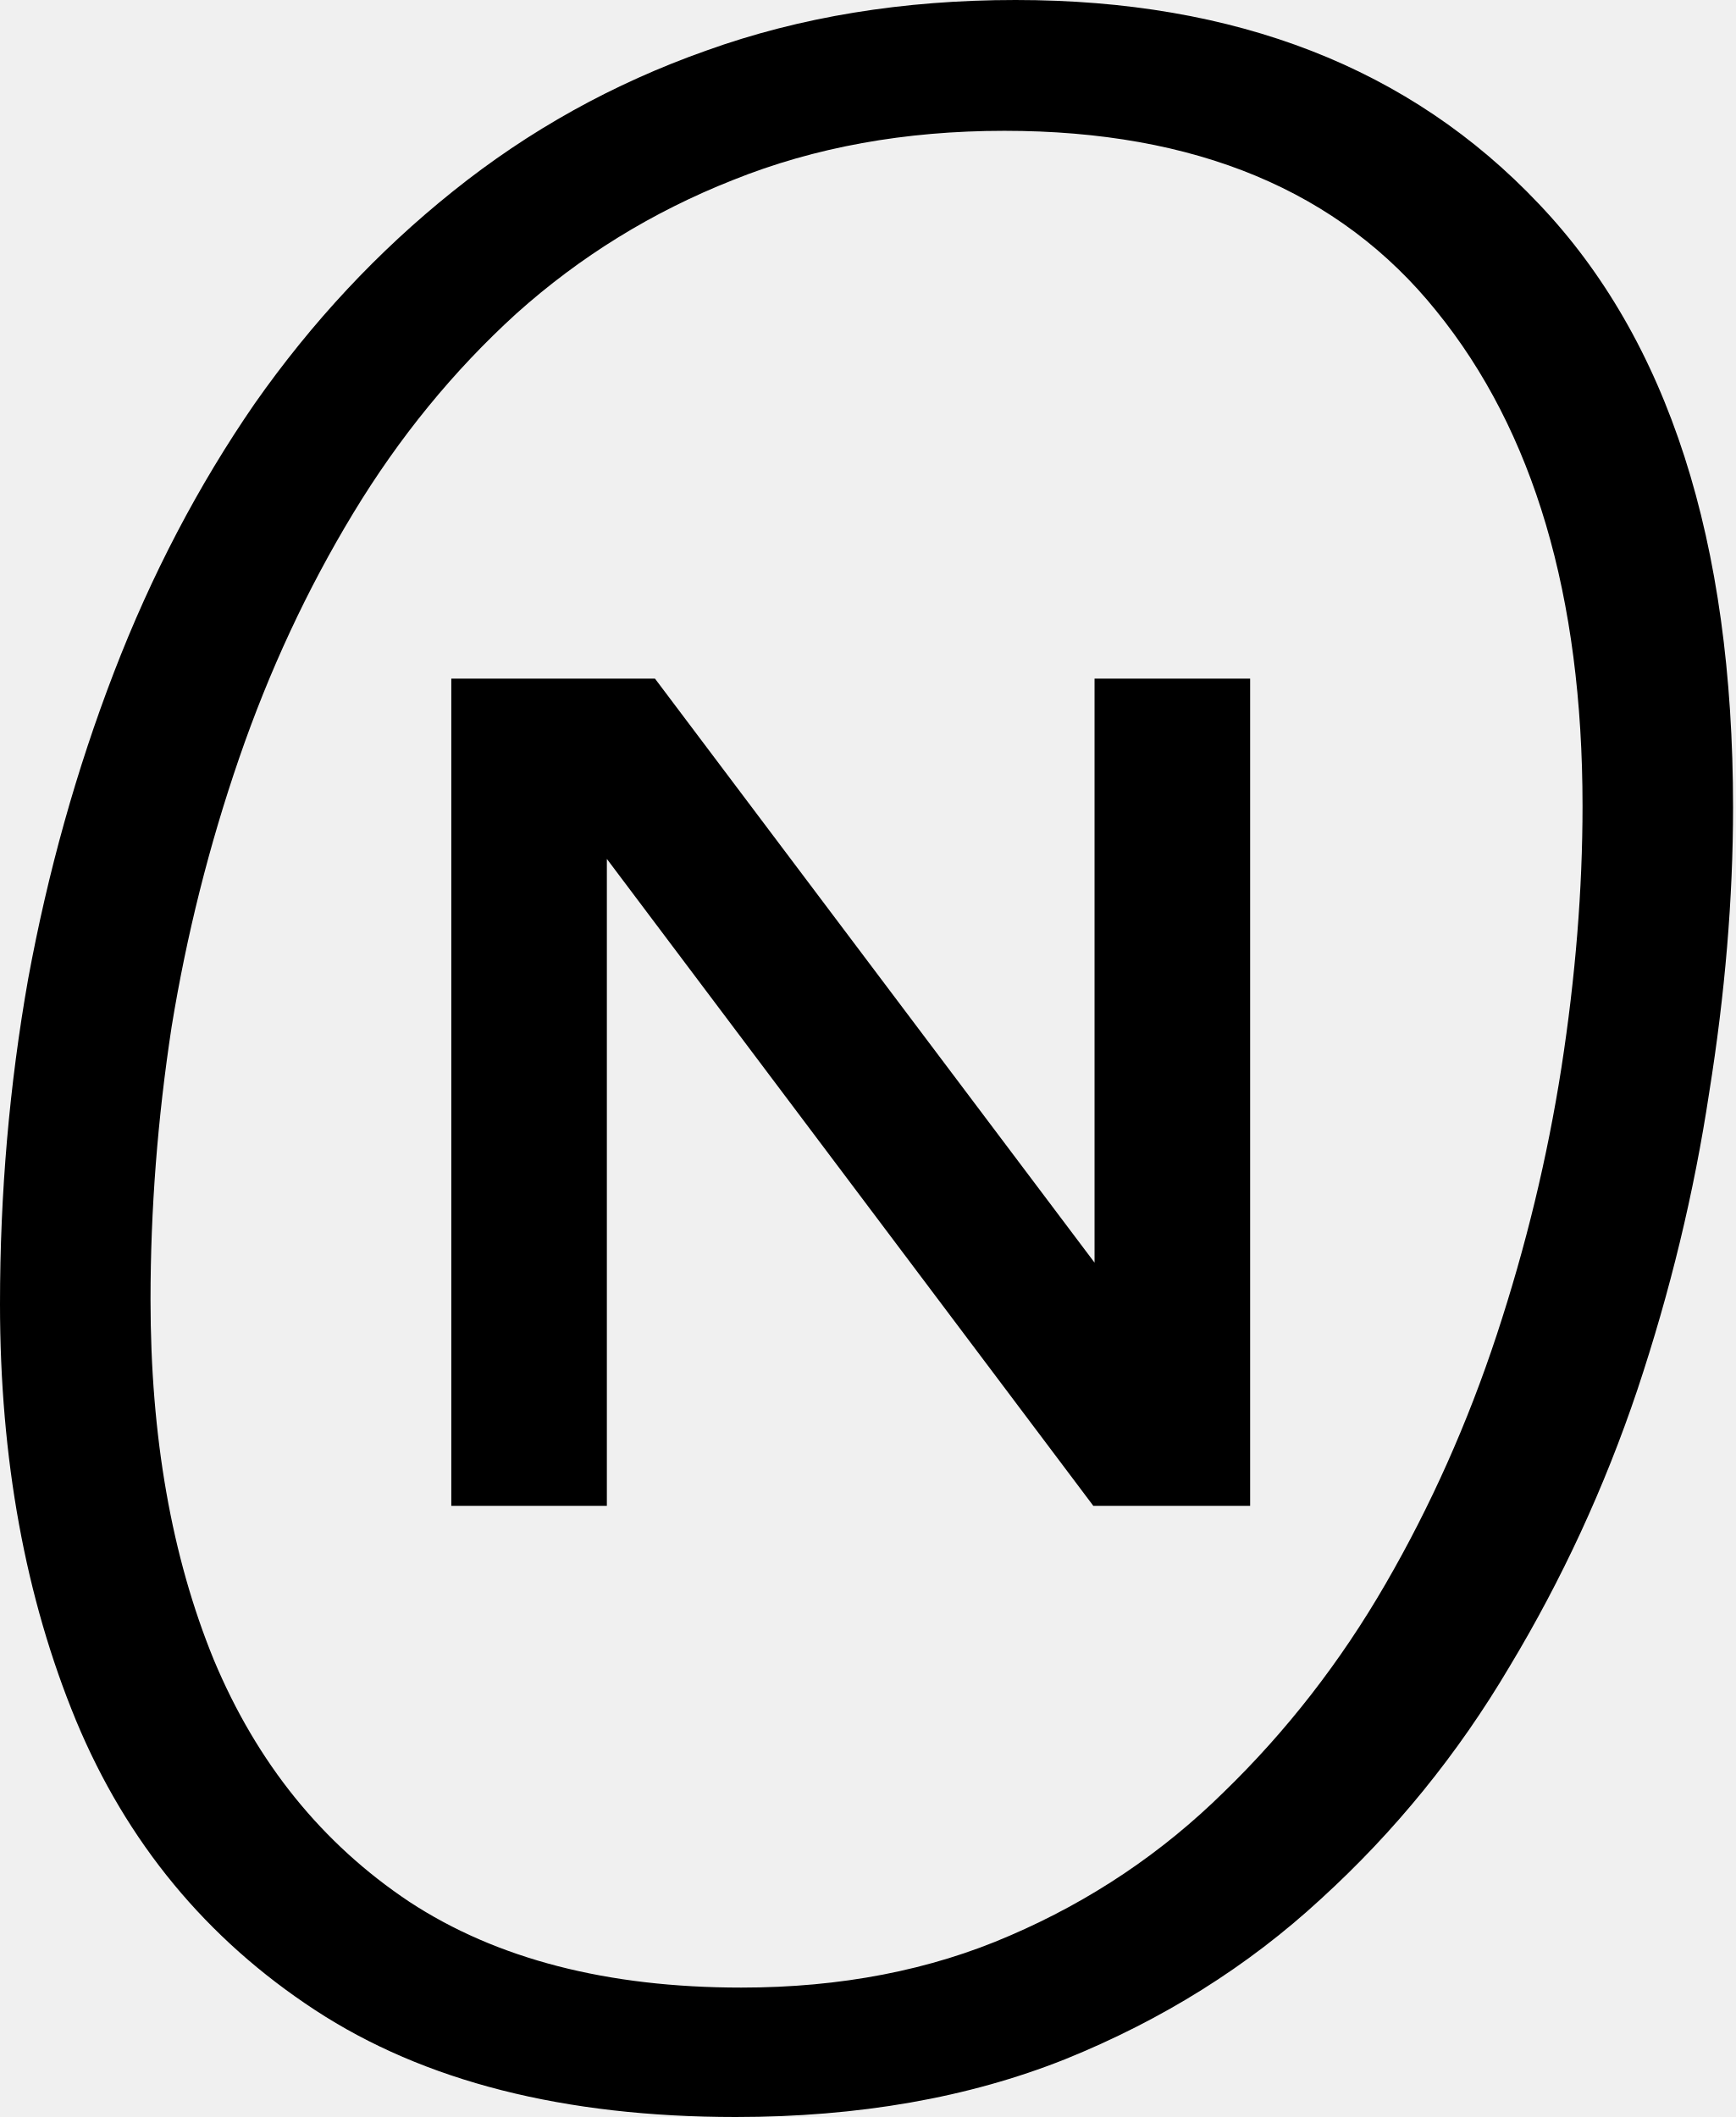
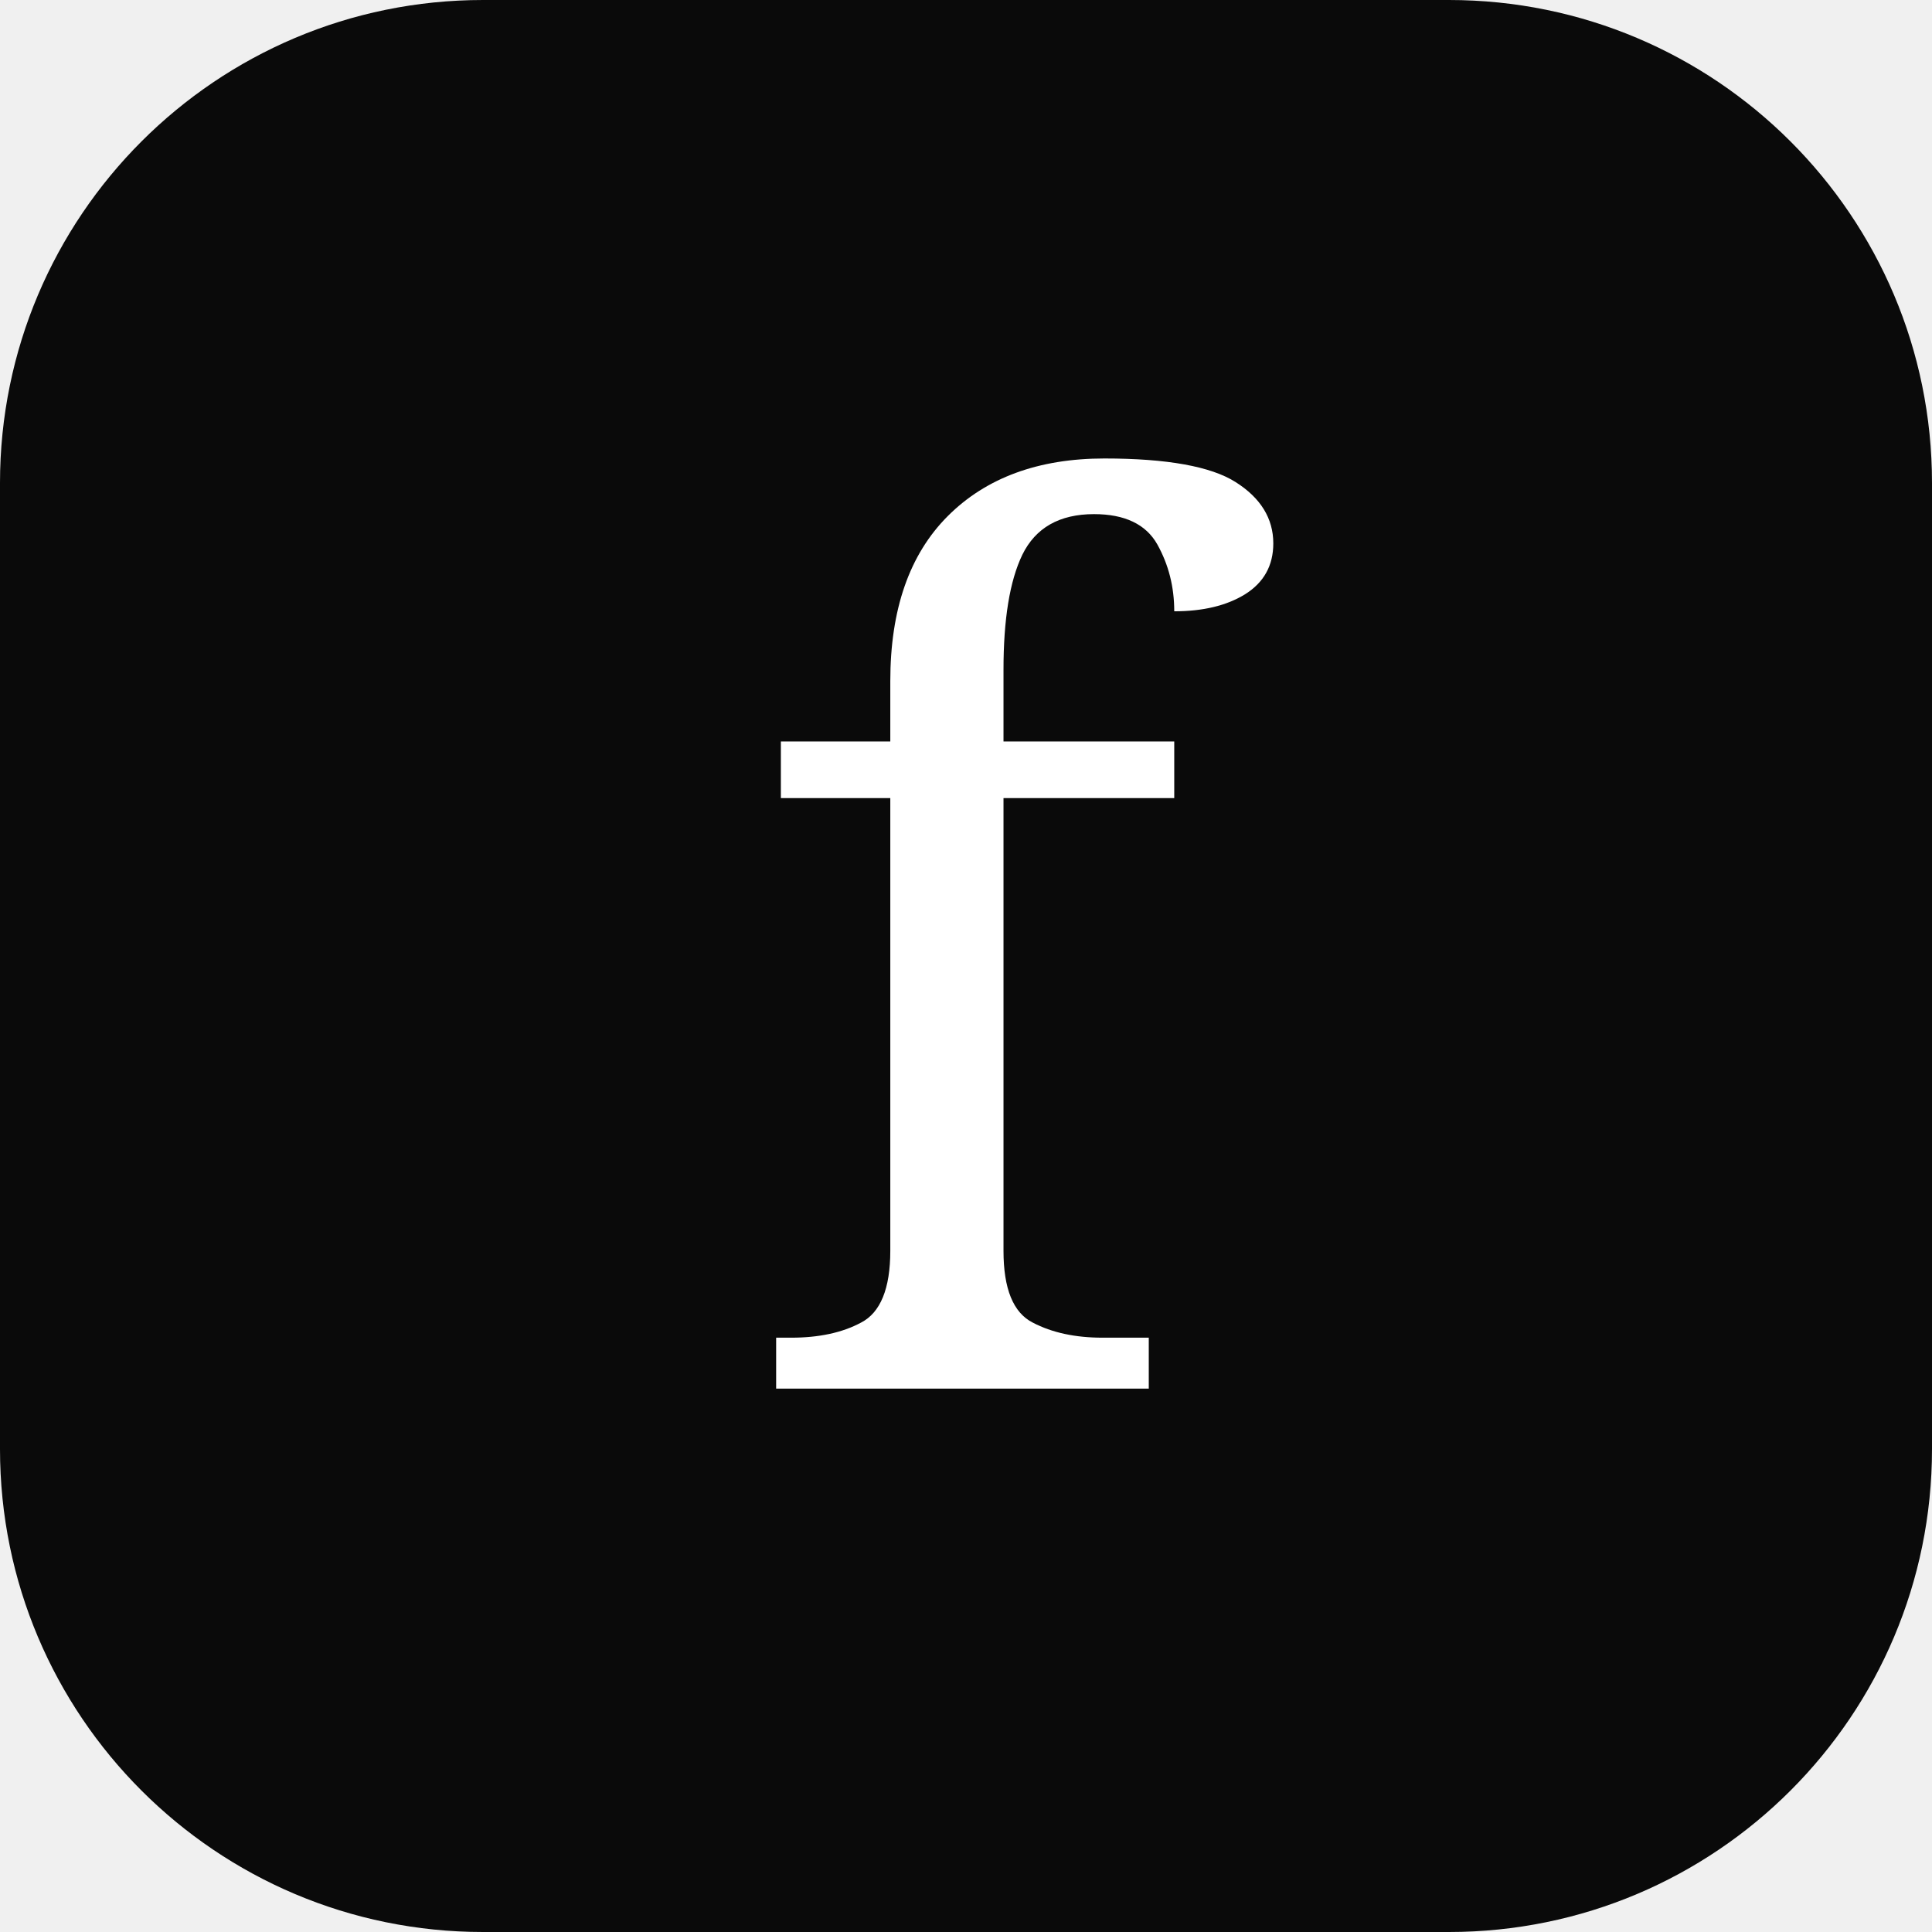
- <svg xmlns="http://www.w3.org/2000/svg" width="82" height="100" viewBox="0 0 82 100" fill="none">
-   <path d="M34.751 100C26.645 100 20.022 98.317 14.884 94.95C9.745 91.584 5.98 87.021 3.588 81.263C1.196 75.46 0 68.904 0 61.595C0 56.368 0.443 51.251 1.329 46.246C2.259 41.196 3.61 36.368 5.382 31.761C7.154 27.154 9.369 22.924 12.027 19.07C14.729 15.216 17.852 11.871 21.395 9.037C24.983 6.157 28.97 3.942 33.355 2.392C37.785 0.797 42.658 0 47.973 0C58.383 0 66.622 3.212 72.691 9.635C78.804 16.058 81.861 25.559 81.861 38.139C81.861 42.436 81.484 46.932 80.731 51.628C80.022 56.323 78.893 60.997 77.342 65.648C75.792 70.255 73.776 74.618 71.296 78.737C68.859 82.857 65.891 86.512 62.392 89.701C58.937 92.89 54.906 95.415 50.299 97.276C45.736 99.092 40.554 100 34.751 100ZM35.017 93.887C39.712 93.887 43.942 93.068 47.708 91.429C51.517 89.79 54.884 87.53 57.807 84.651C60.775 81.772 63.322 78.494 65.448 74.817C67.575 71.141 69.325 67.22 70.698 63.056C72.071 58.893 73.09 54.684 73.754 50.432C74.419 46.135 74.751 42.016 74.751 38.073C74.751 28.151 72.447 20.354 67.841 14.684C63.278 9.014 56.478 6.179 47.442 6.179C42.746 6.179 38.472 6.955 34.618 8.505C30.808 10.011 27.398 12.115 24.385 14.817C21.418 17.519 18.848 20.665 16.678 24.253C14.507 27.84 12.713 31.694 11.296 35.814C9.878 39.934 8.815 44.164 8.106 48.505C7.442 52.846 7.11 57.143 7.11 61.395C7.11 67.863 8.106 73.533 10.1 78.405C12.137 83.278 15.216 87.088 19.335 89.834C23.455 92.536 28.682 93.887 35.017 93.887Z" fill="black" />
-   <path d="M21.317 71.131V32.057H30.939L51.701 59.642V32.057H59.05V71.131H51.643L28.665 40.572V71.131H21.317Z" fill="black" />
+ <svg xmlns="http://www.w3.org/2000/svg" viewBox="0 0 32 32">
+   <rect width="32" height="32" rx="8" fill="#0a0a0a" />
+   <text x="16" y="23" text-anchor="middle" font-family="serif" font-size="20" fill="#fff">f</text>
</svg>
